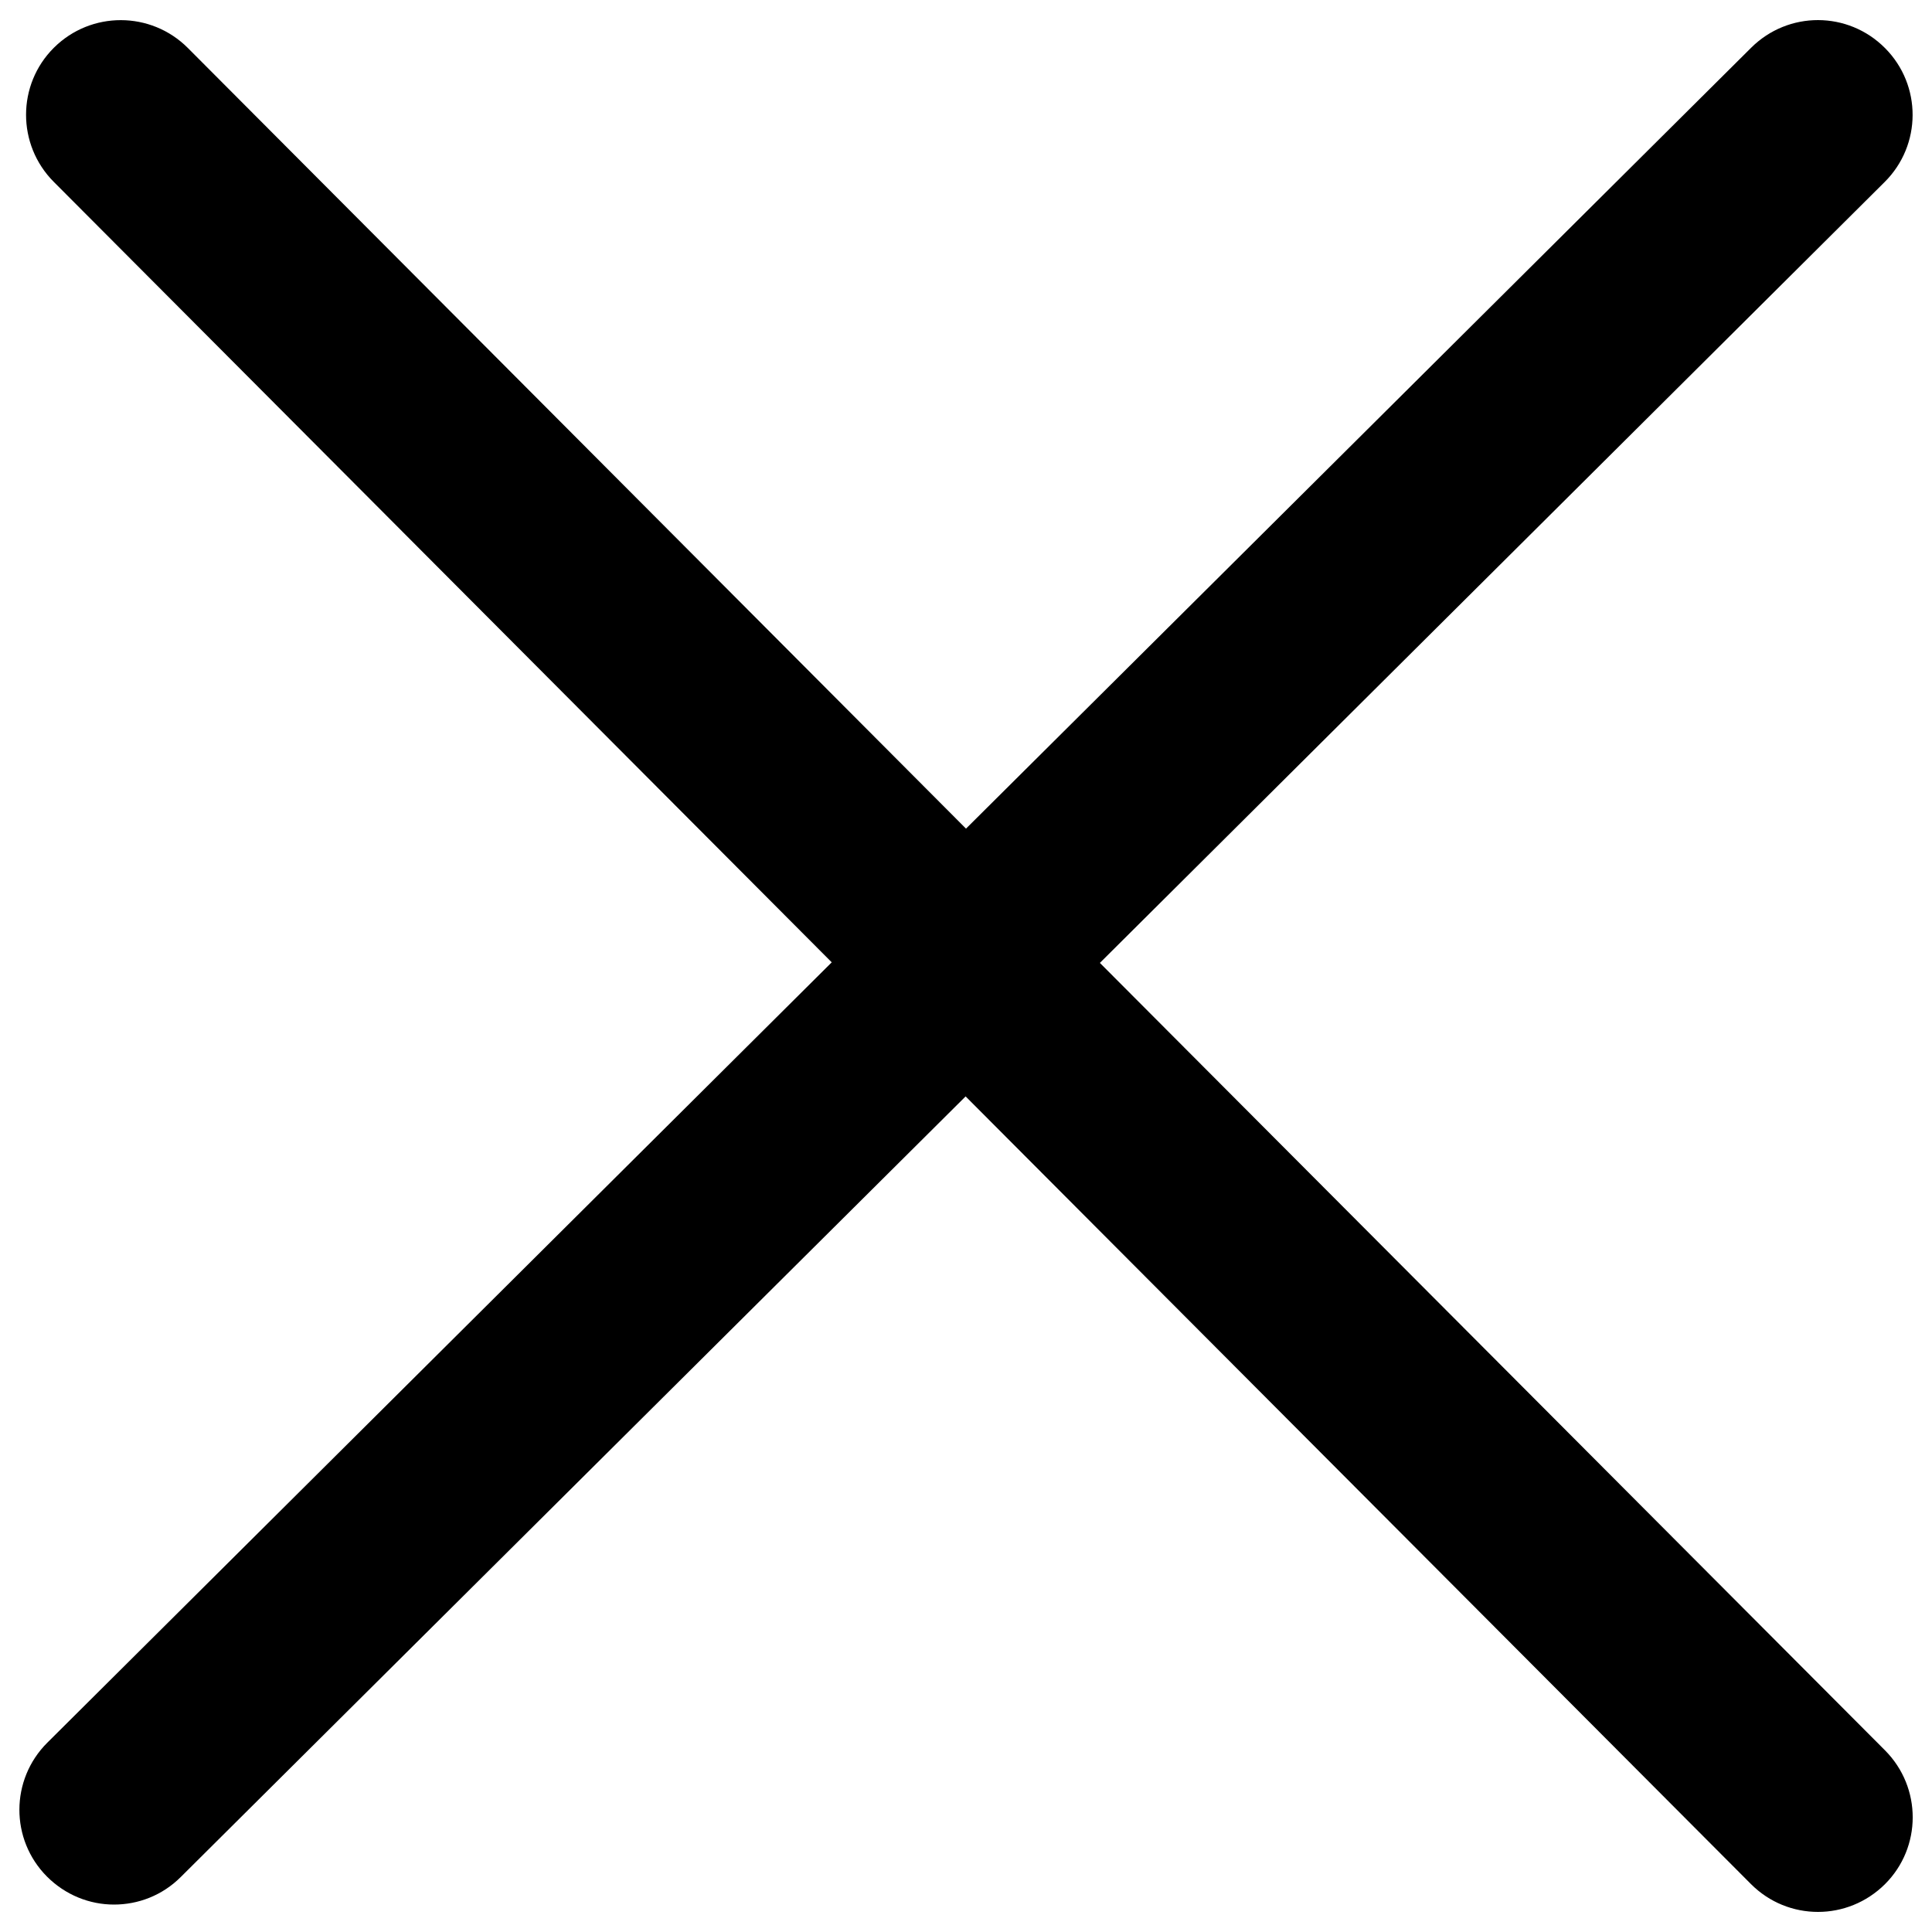
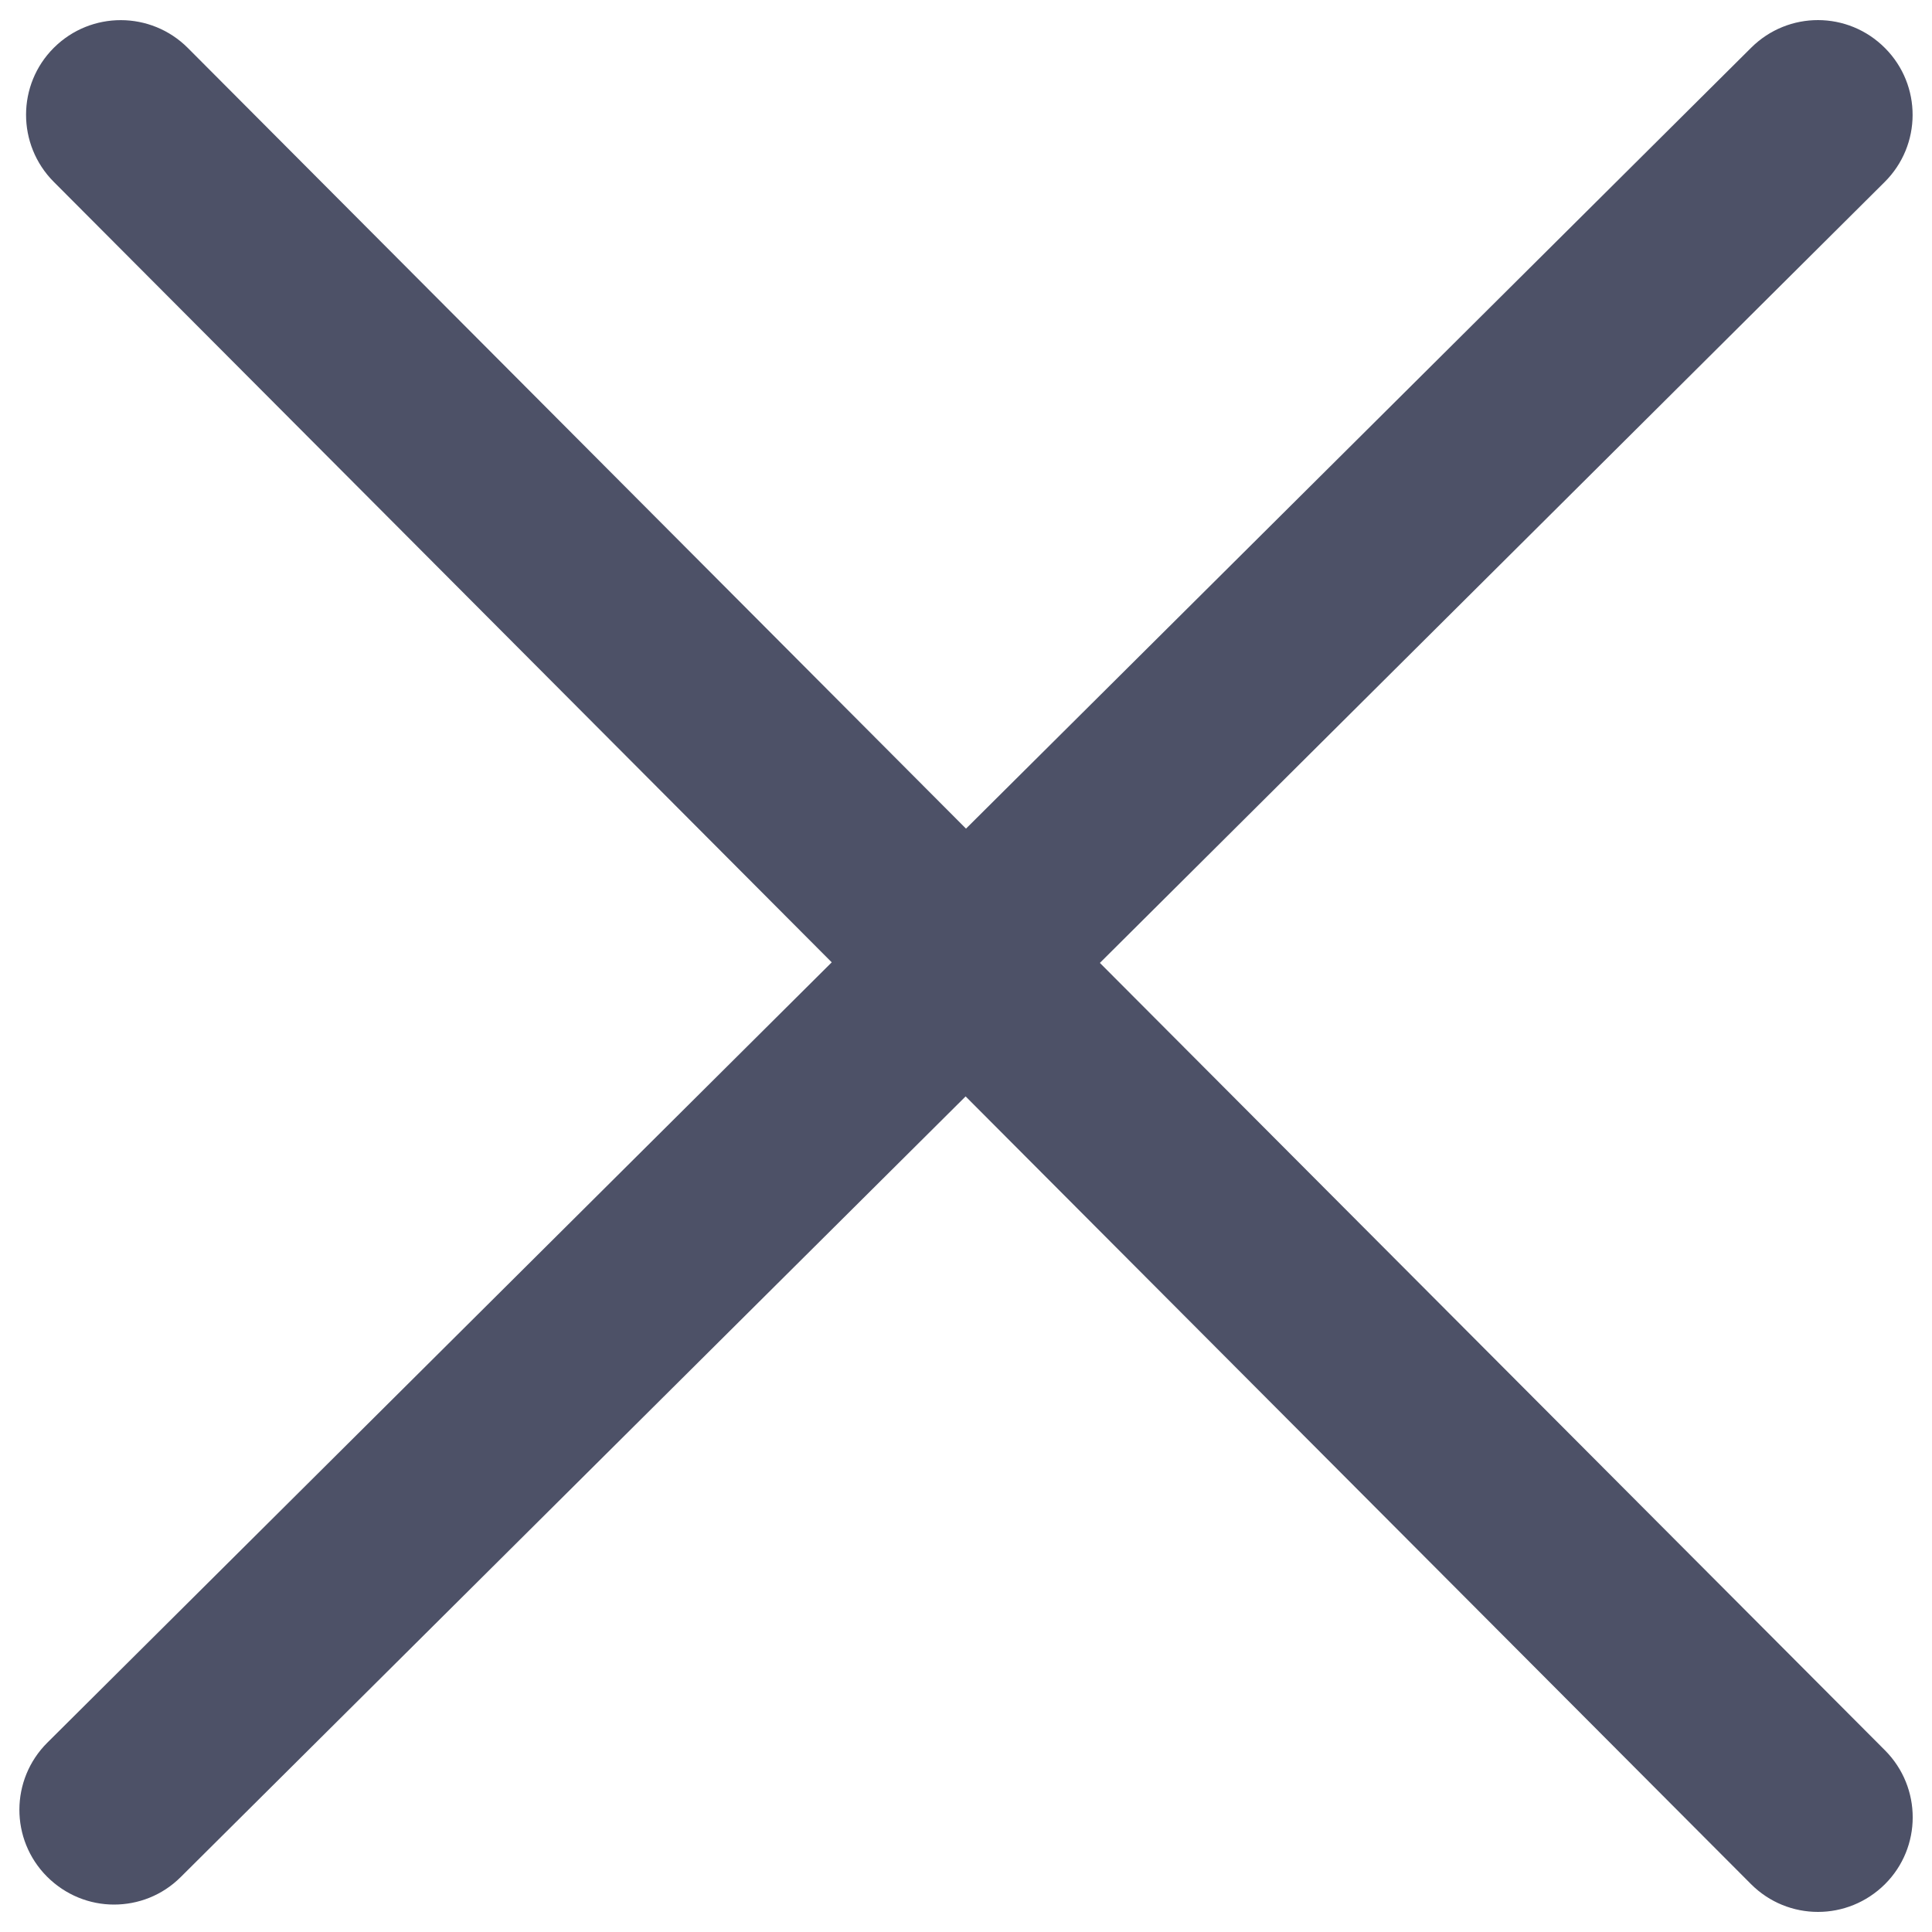
<svg xmlns="http://www.w3.org/2000/svg" version="1.1" x="0px" y="0px" viewBox="0 0 1000 1000" enable-background="new 0 0 1000 1000" xml:space="preserve">
  <g>
-     <path d="M569.3,498.4L975.5,94.2c19.2-19.1,19.3-50.1,0.2-69.3c-19.2-19.3-50.1-19.3-69.3-0.2L500,428.9L97.2,24.8C78.1,5.7,47.1,5.6,27.9,24.7C8.7,43.8,8.7,74.9,27.8,94.1l402.7,404L24.5,902c-19.2,19.1-19.3,50.1-0.2,69.3c9.6,9.6,22.1,14.5,34.7,14.5c12.5,0,25-4.7,34.6-14.3l406.2-404l406.5,407.7c9.6,9.6,22.1,14.4,34.7,14.4c12.5,0,25-4.8,34.6-14.3c19.2-19.1,19.2-50.1,0.1-69.3L569.3,498.4L569.3,498.4z" />
+     <path fill="#4D5167" d="M569.3,498.4L975.5,94.2c19.2-19.1,19.3-50.1,0.2-69.3c-19.2-19.3-50.1-19.3-69.3-0.2L500,428.9L97.2,24.8C78.1,5.7,47.1,5.6,27.9,24.7C8.7,43.8,8.7,74.9,27.8,94.1l402.7,404L24.5,902c-19.2,19.1-19.3,50.1-0.2,69.3c9.6,9.6,22.1,14.5,34.7,14.5c12.5,0,25-4.7,34.6-14.3l406.2-404l406.5,407.7c9.6,9.6,22.1,14.4,34.7,14.4c12.5,0,25-4.8,34.6-14.3c19.2-19.1,19.2-50.1,0.1-69.3L569.3,498.4L569.3,498.4z" />
  </g>
</svg>
